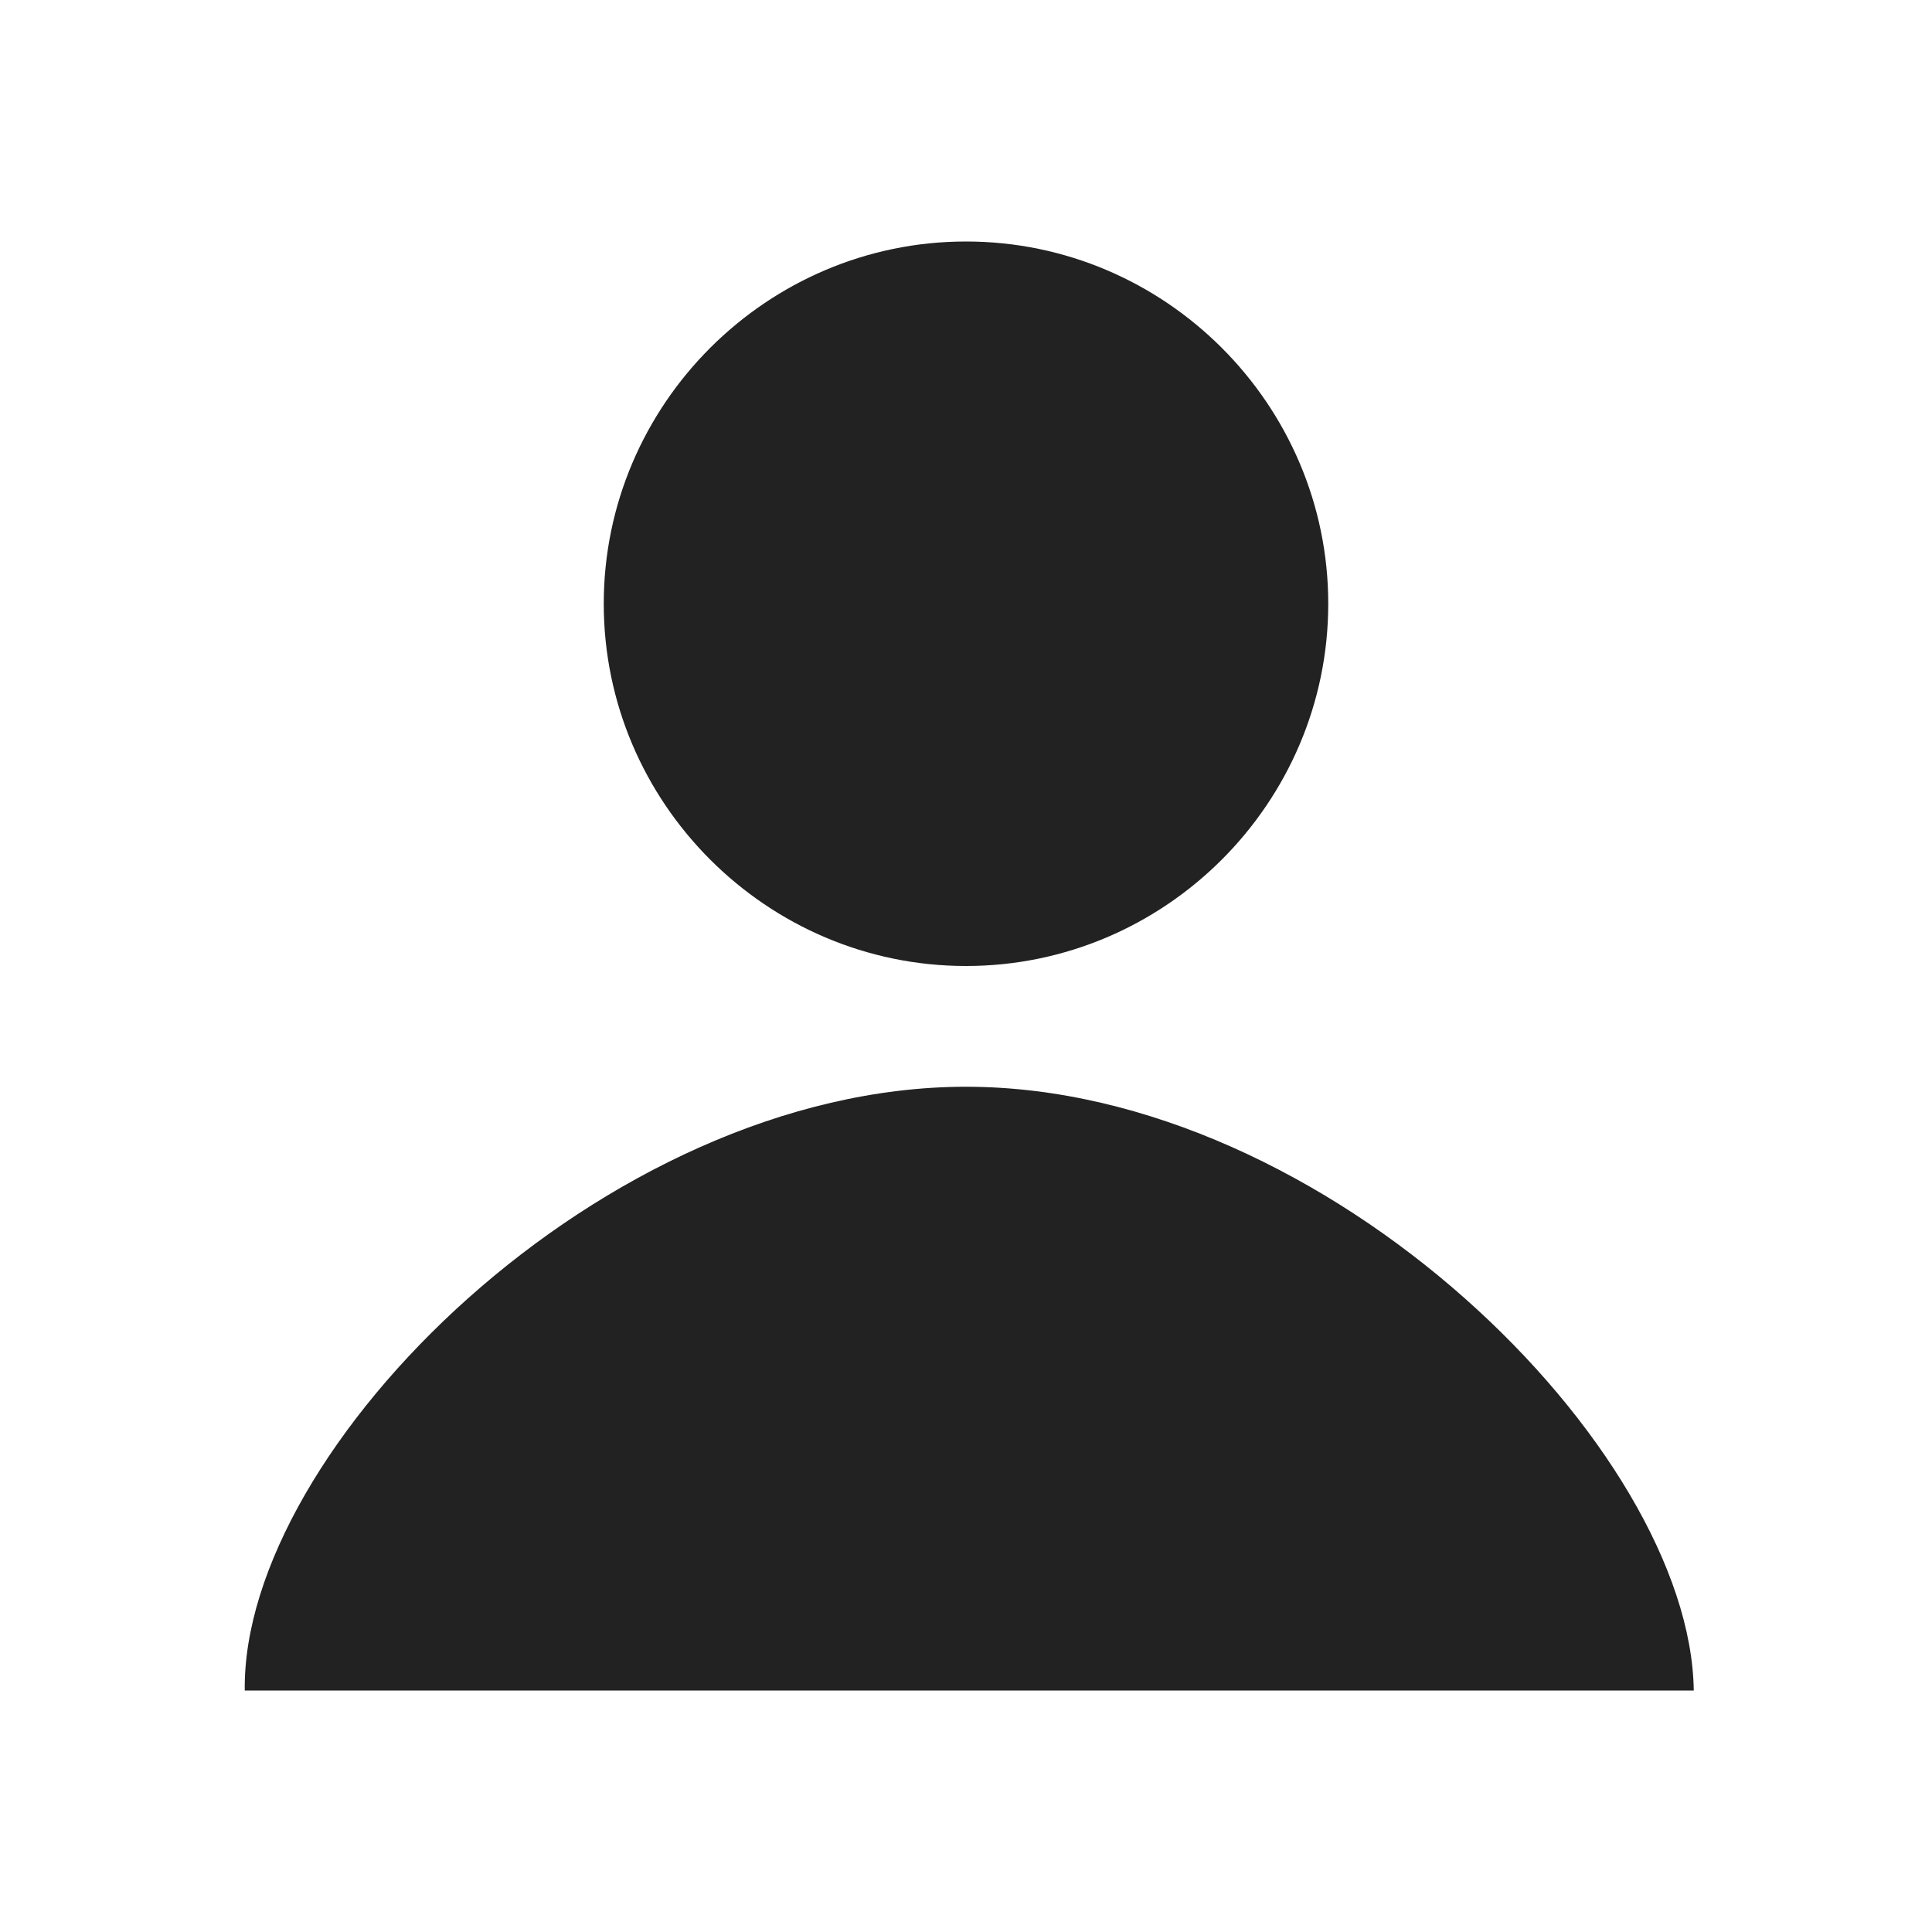
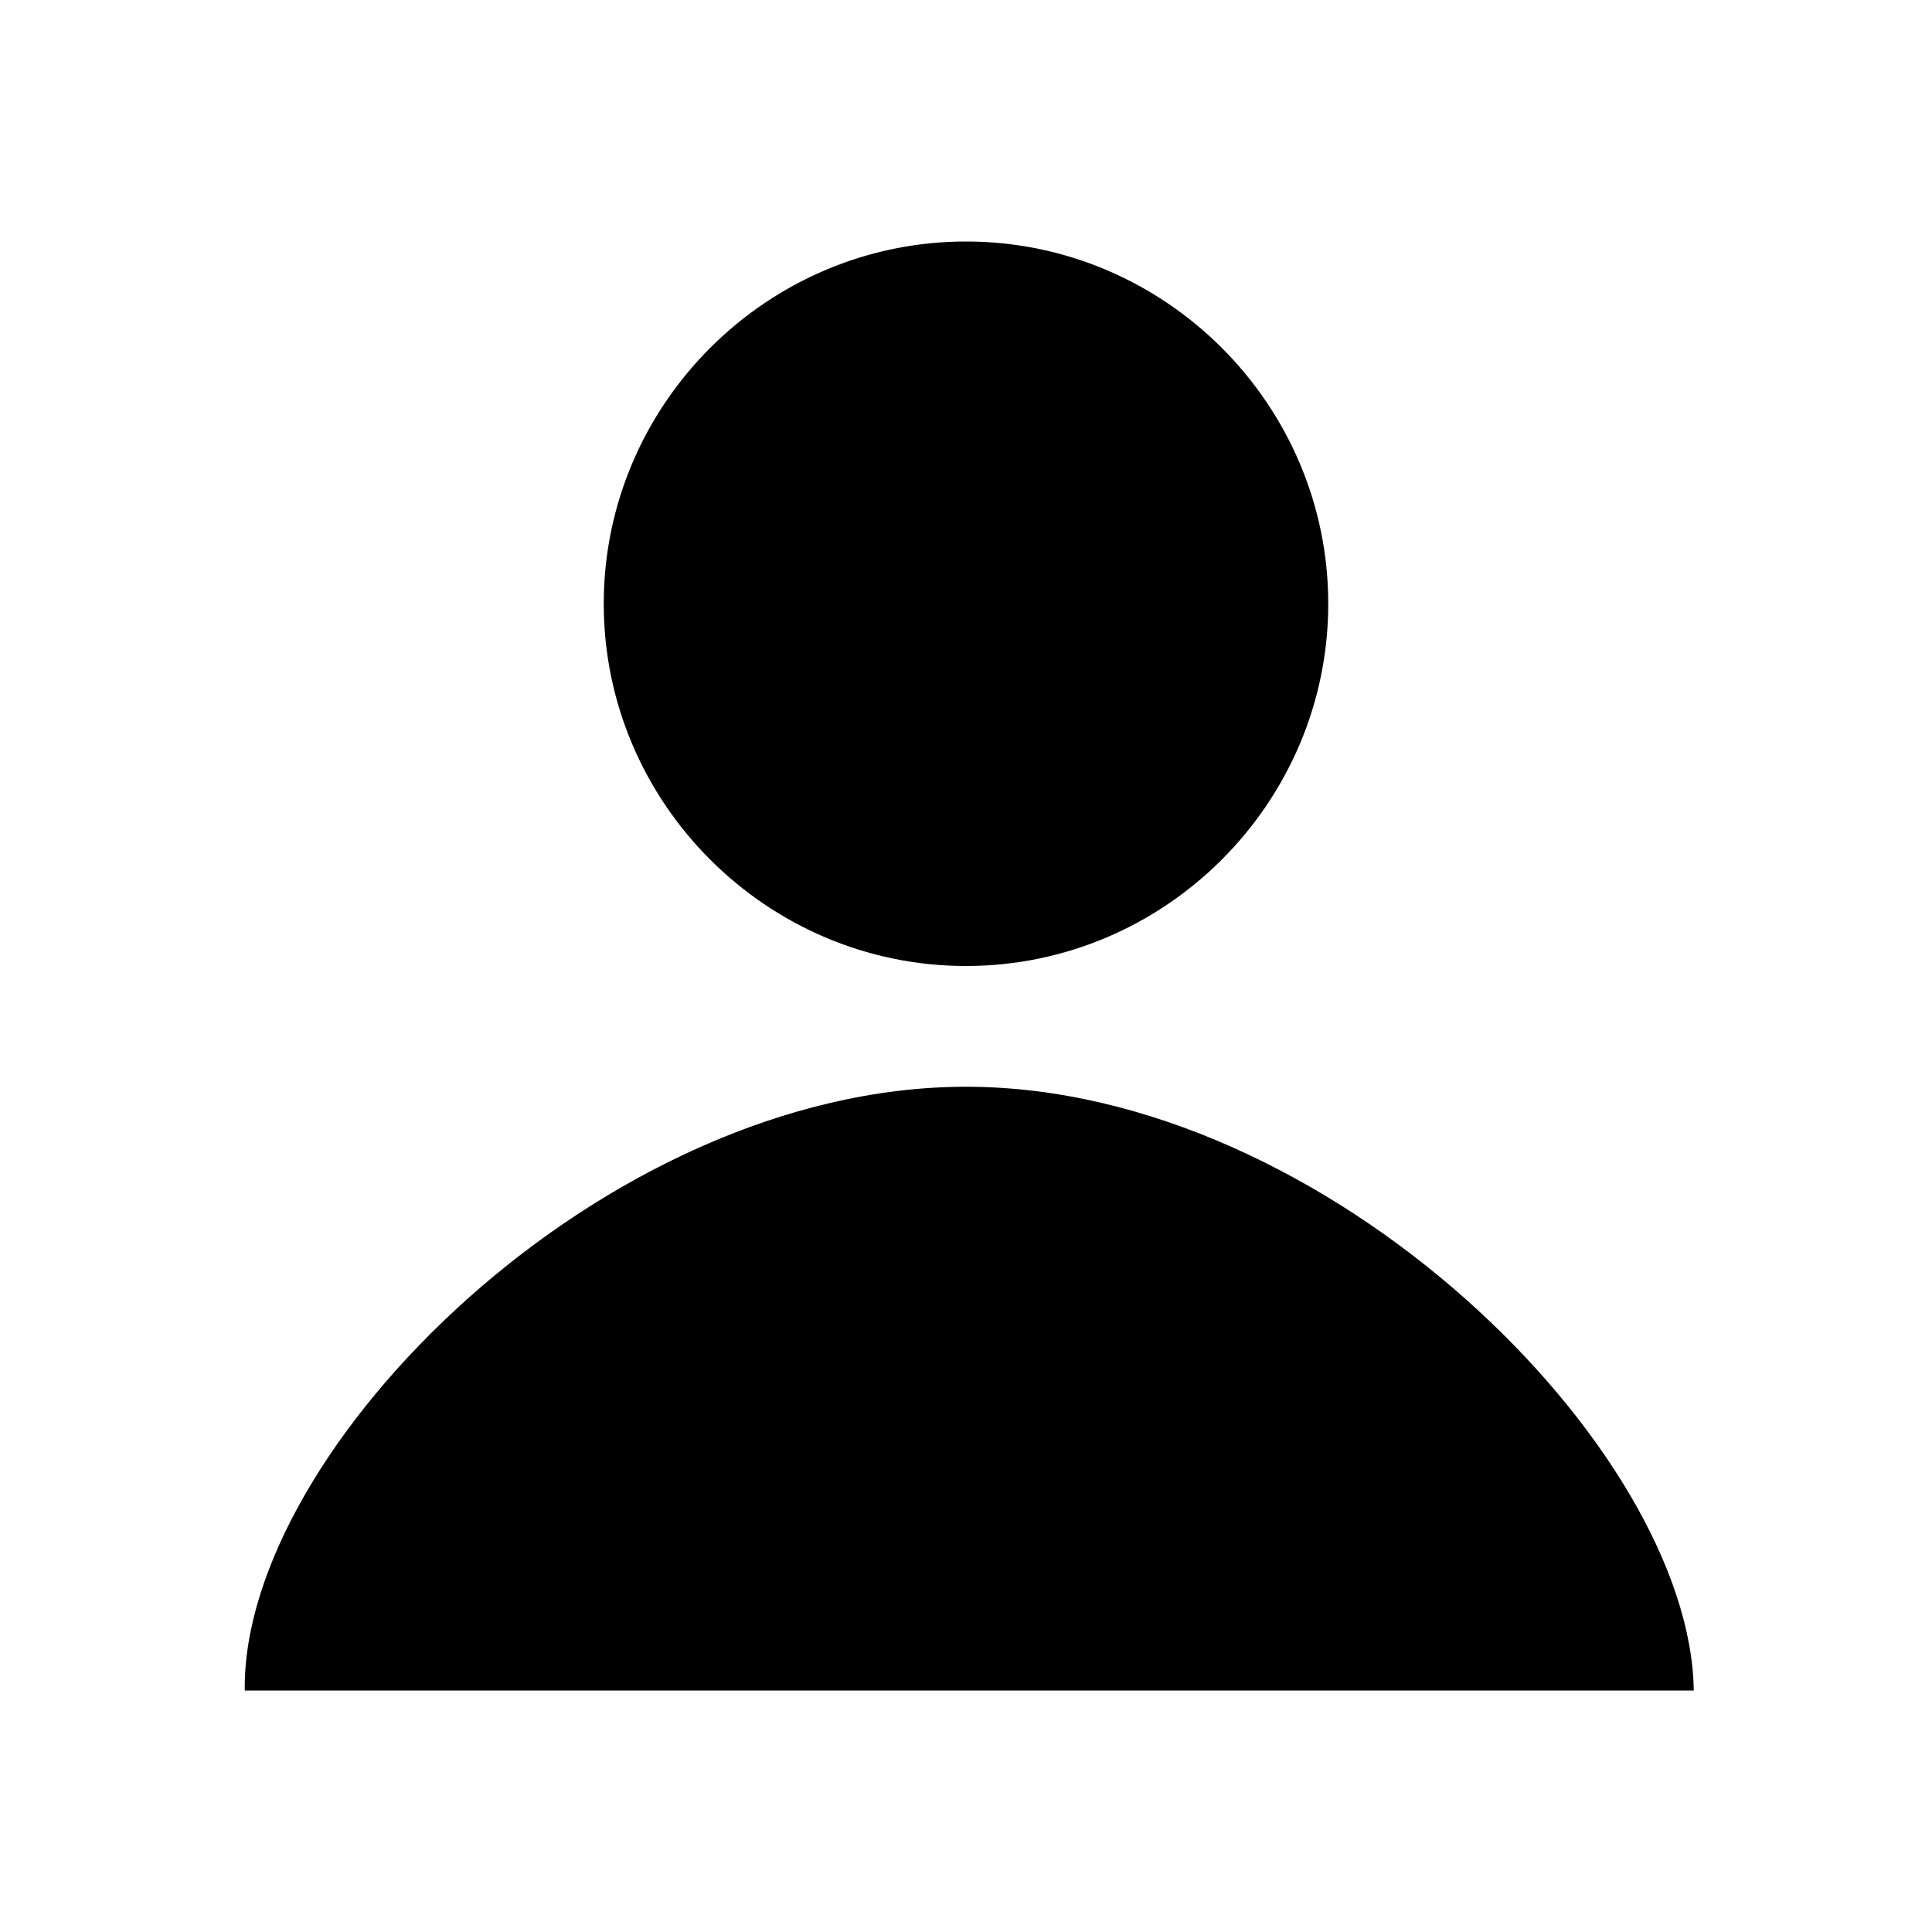
<svg xmlns="http://www.w3.org/2000/svg" width="16" height="16" viewBox="0 0 16 16">
-   <path fill="#222222" fill-rule="evenodd" d="M14.027,14 C14,12 11,9 8,9 C5,9 2,12 2.027,14 L14.027,14 Z M8,8 C9.65,8 11,6.65 11,5 C11,3.35 9.65,2 8,2 C6.35,2 5,3.35 5,5 C5,6.65 6.35,8 8,8 Z" />
+   <path fill-rule="evenodd" d="M14.027 14C14 12 11 9 8 9s-6 3-5.973 5h12zM8 8c1.65 0 3-1.35 3-3S9.65 2 8 2 5 3.35 5 5s1.35 3 3 3z" />
</svg>
